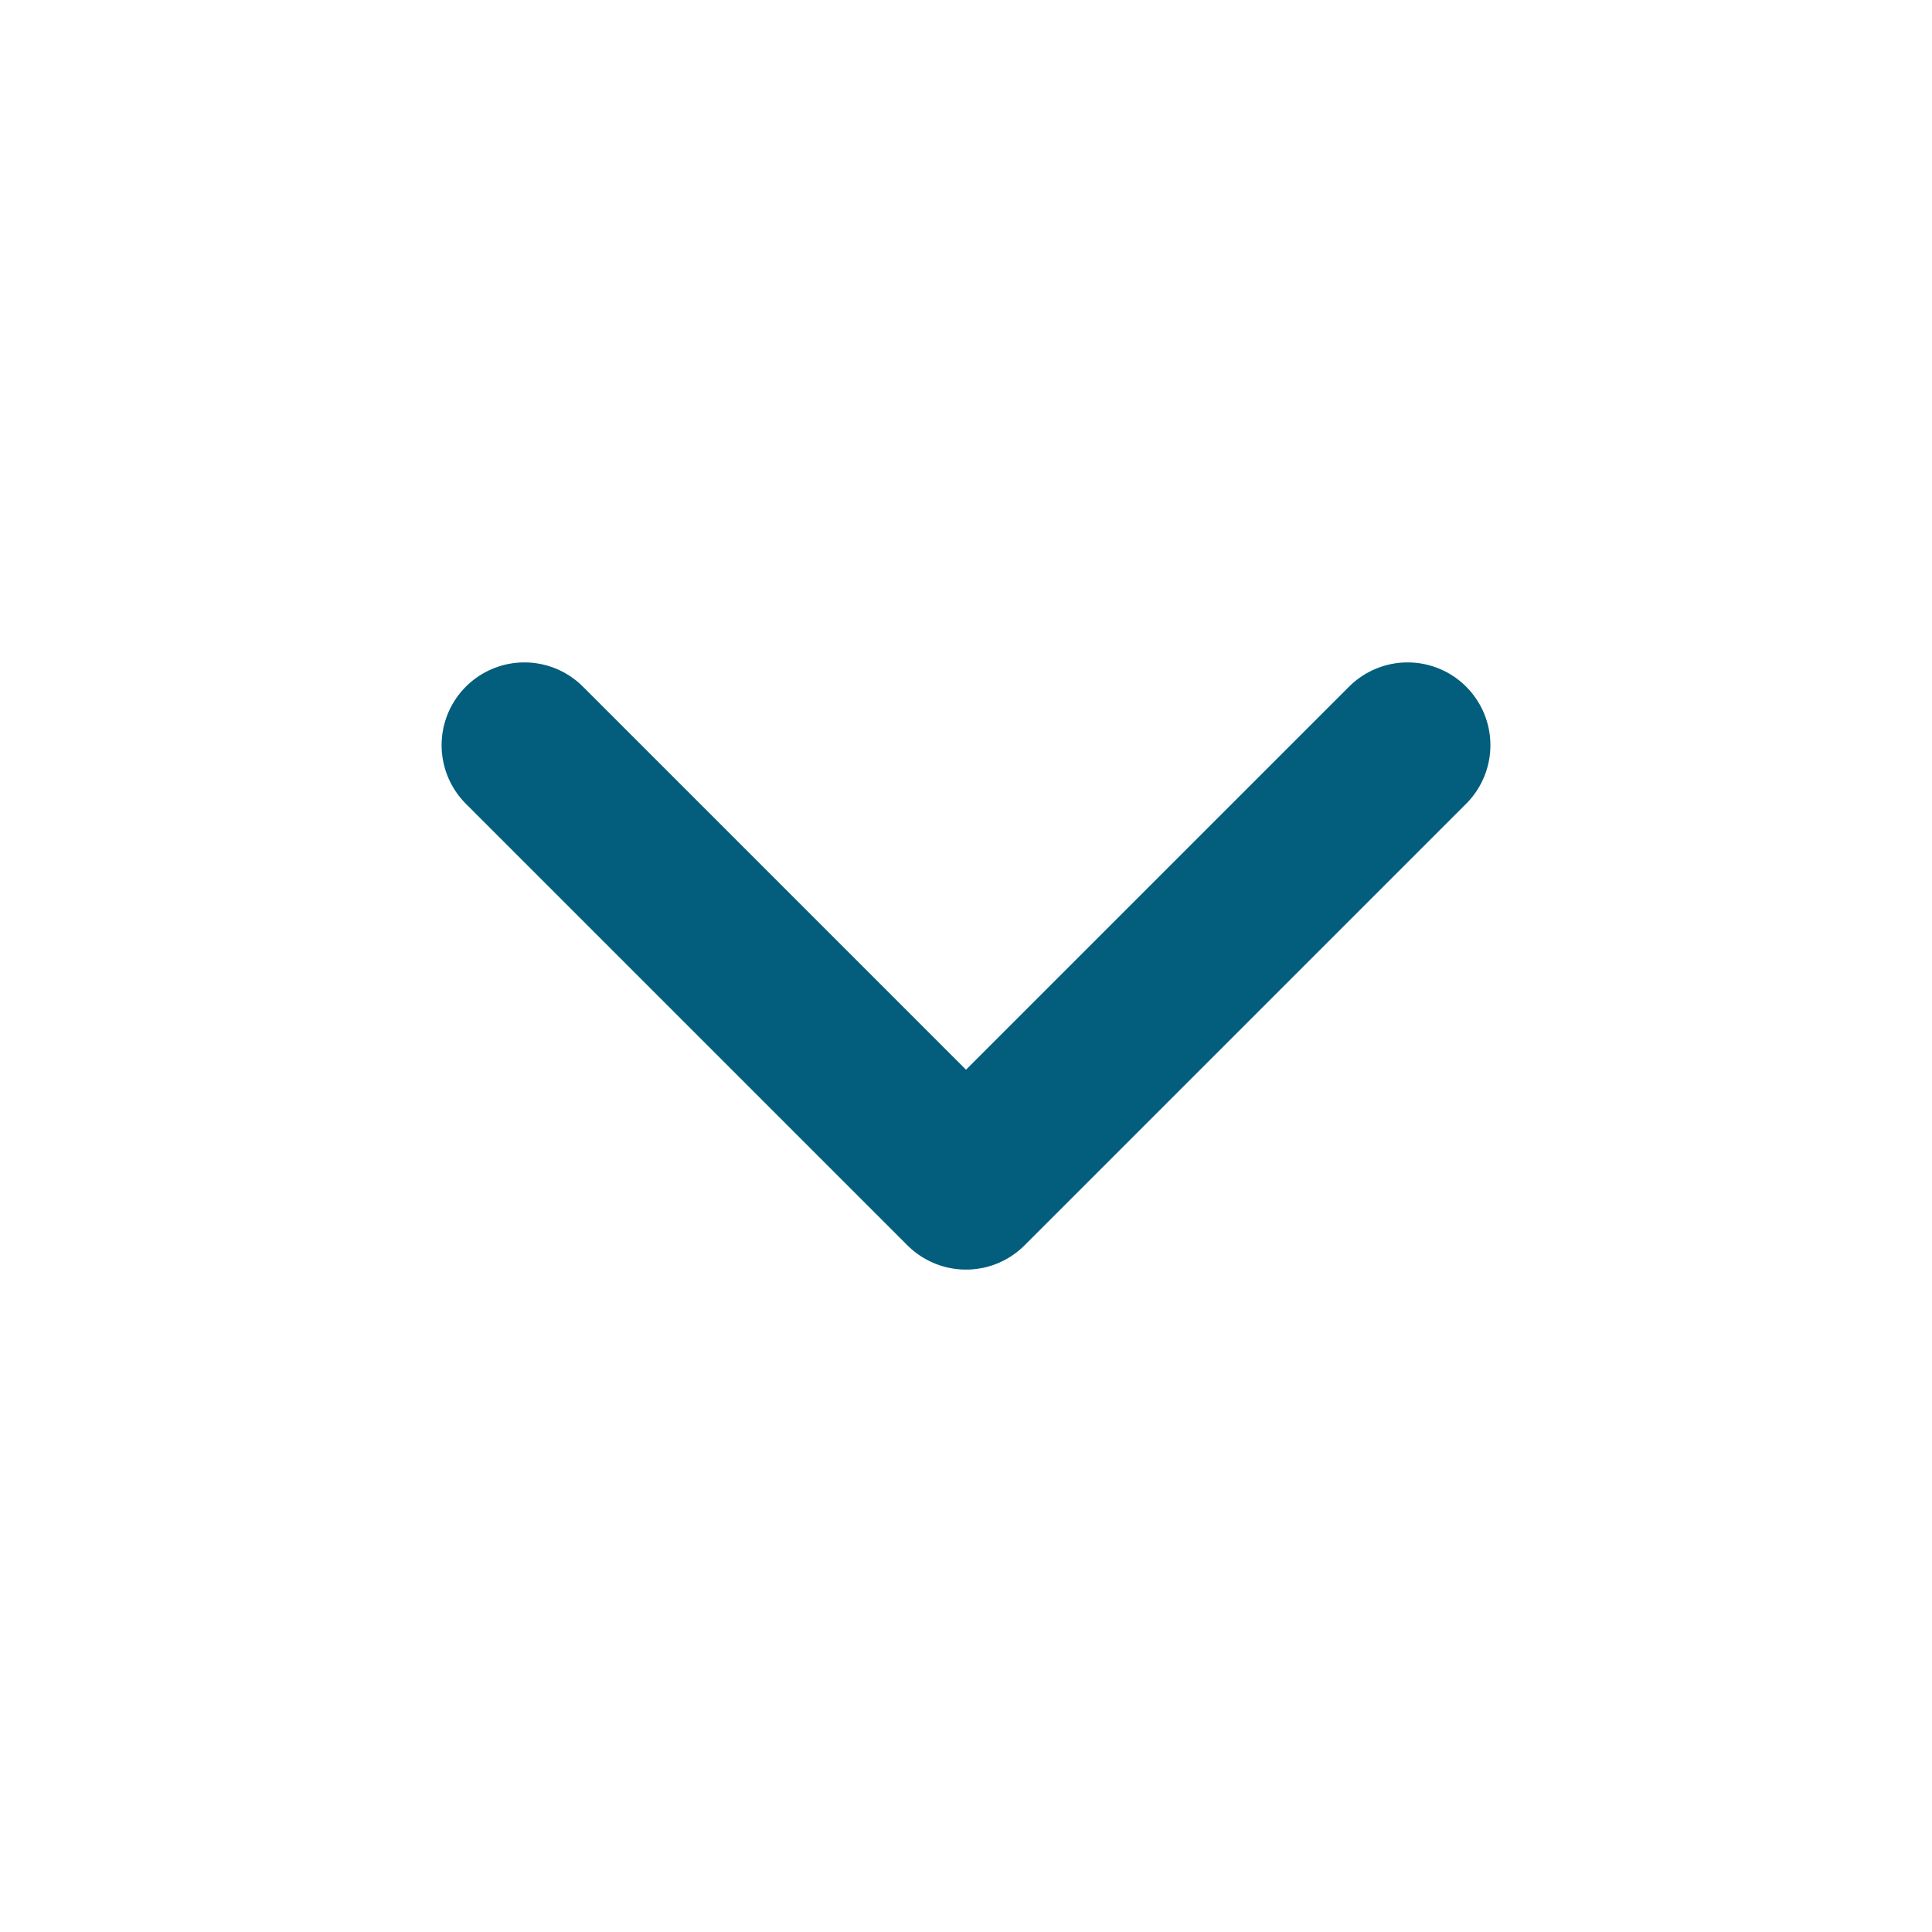
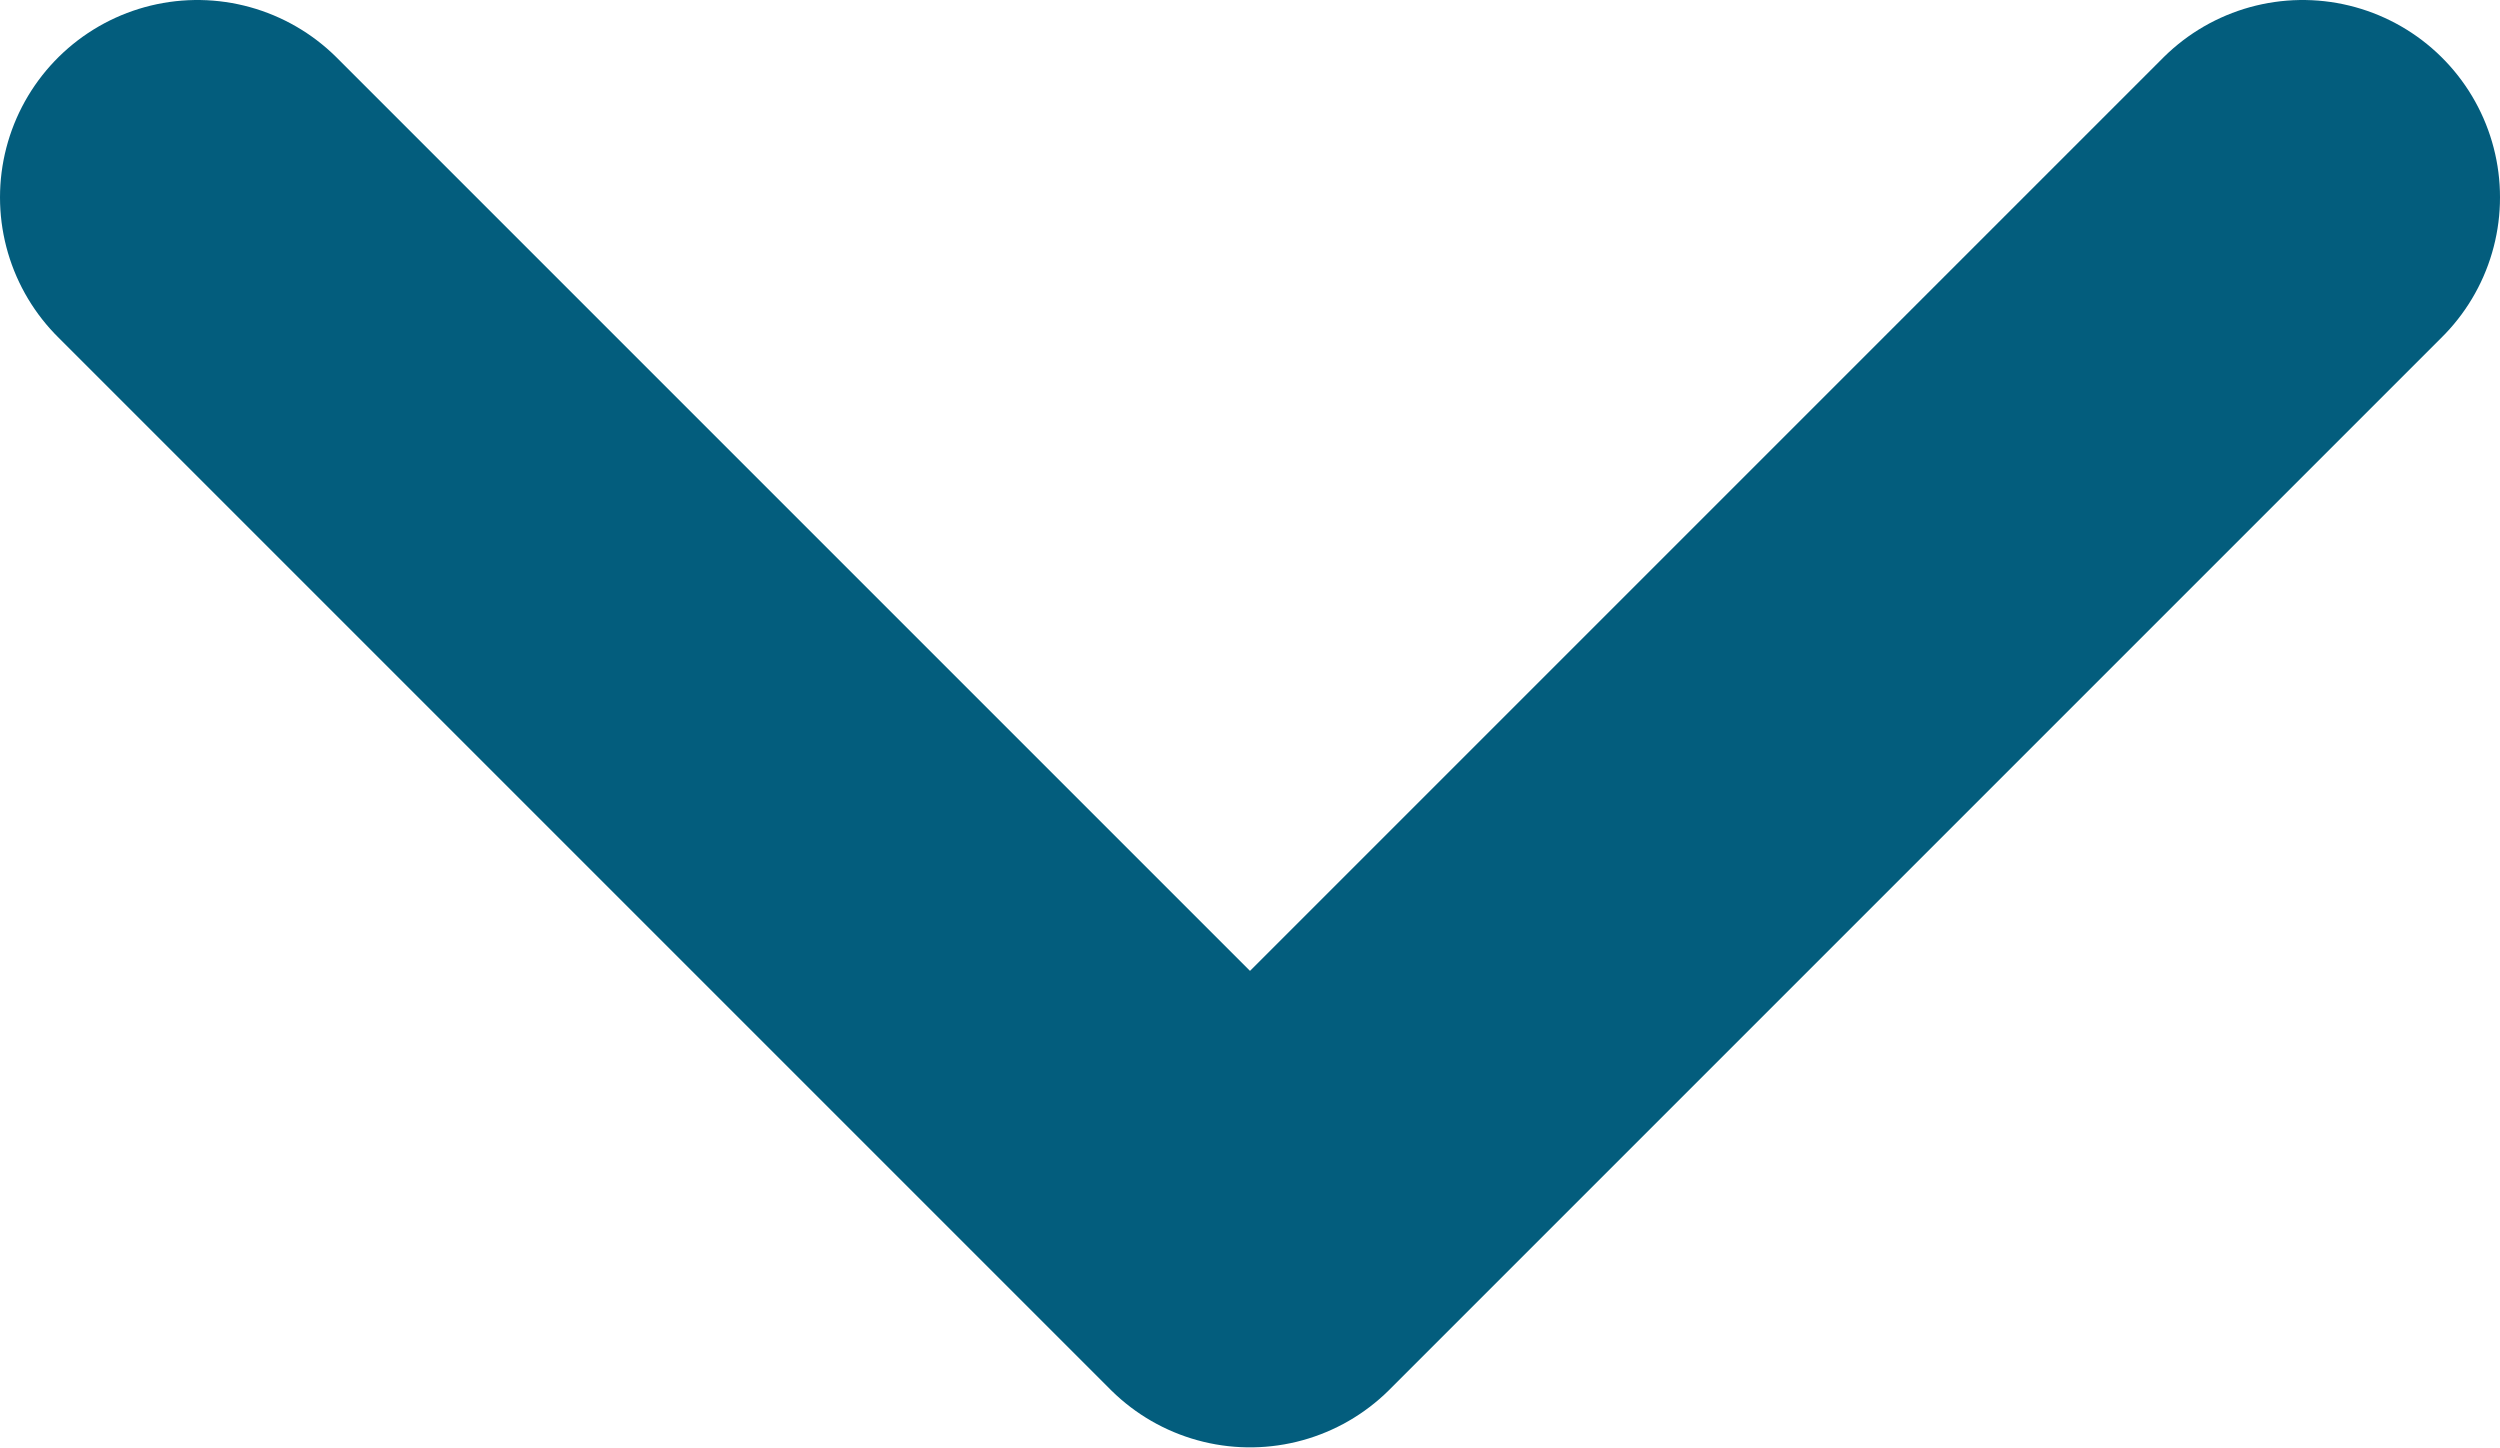
- <svg xmlns="http://www.w3.org/2000/svg" width="35" height="35" id="screenshot-f627a7a0-791a-80f3-8003-848edb6e8714" viewBox="-1.5 -1.5 35 35" style="-webkit-print-color-adjust: exact;" fill="none" version="1.1">
-   <g id="shape-f627a7a0-791a-80f3-8003-848edb6e8714" width="24" class="feather feather-chevron-down" height="24" rx="0" ry="0" style="fill: rgb(0, 0, 0);">
-     <g id="shape-f627a7a0-791a-80f3-8003-848edb6e8716">
-       <g class="fills" id="fills-f627a7a0-791a-80f3-8003-848edb6e8716">
-         <path fill="none" stroke-linecap="round" stroke-linejoin="round" rx="0" ry="0" d="M8.000,12.000L16.000,20.000L24.000,12.000" style="fill: none;" />
-       </g>
-       <g id="strokes-f627a7a0-791a-80f3-8003-848edb6e8716" class="strokes">
-         <g class="stroke-shape">
-           <path stroke-linecap="round" stroke-linejoin="round" rx="0" ry="0" d="M8.000,12.000L16.000,20.000L24.000,12.000" style="fill: none; stroke-width: 3; stroke: rgb(3, 93, 125); stroke-opacity: 1;" />
-         </g>
+ <svg xmlns="http://www.w3.org/2000/svg" width="19" height="11" id="screenshot-7c3d1e87-dcc1-803a-8003-955ed29d7208" viewBox="4750.5 3159.5 19 11" style="-webkit-print-color-adjust: exact;" fill="none" version="1.1">
+   <g id="shape-7c3d1e87-dcc1-803a-8003-955ed29d7208">
+     <g class="fills" id="fills-7c3d1e87-dcc1-803a-8003-955ed29d7208">
+       <path fill="none" stroke-linecap="round" stroke-linejoin="round" rx="0" ry="0" d="M4752.000,3161.000L4760.000,3169.000L4768.000,3161.000" style="fill: none;" />
+     </g>
+     <g id="strokes-7c3d1e87-dcc1-803a-8003-955ed29d7208" class="strokes">
+       <g class="stroke-shape">
+         <path stroke-linecap="round" stroke-linejoin="round" rx="0" ry="0" d="M4752.000,3161.000L4760.000,3169.000L4768.000,3161.000" style="fill: none; stroke-width: 3; stroke: rgb(3, 93, 125); stroke-opacity: 1;" />
      </g>
    </g>
  </g>
</svg>
